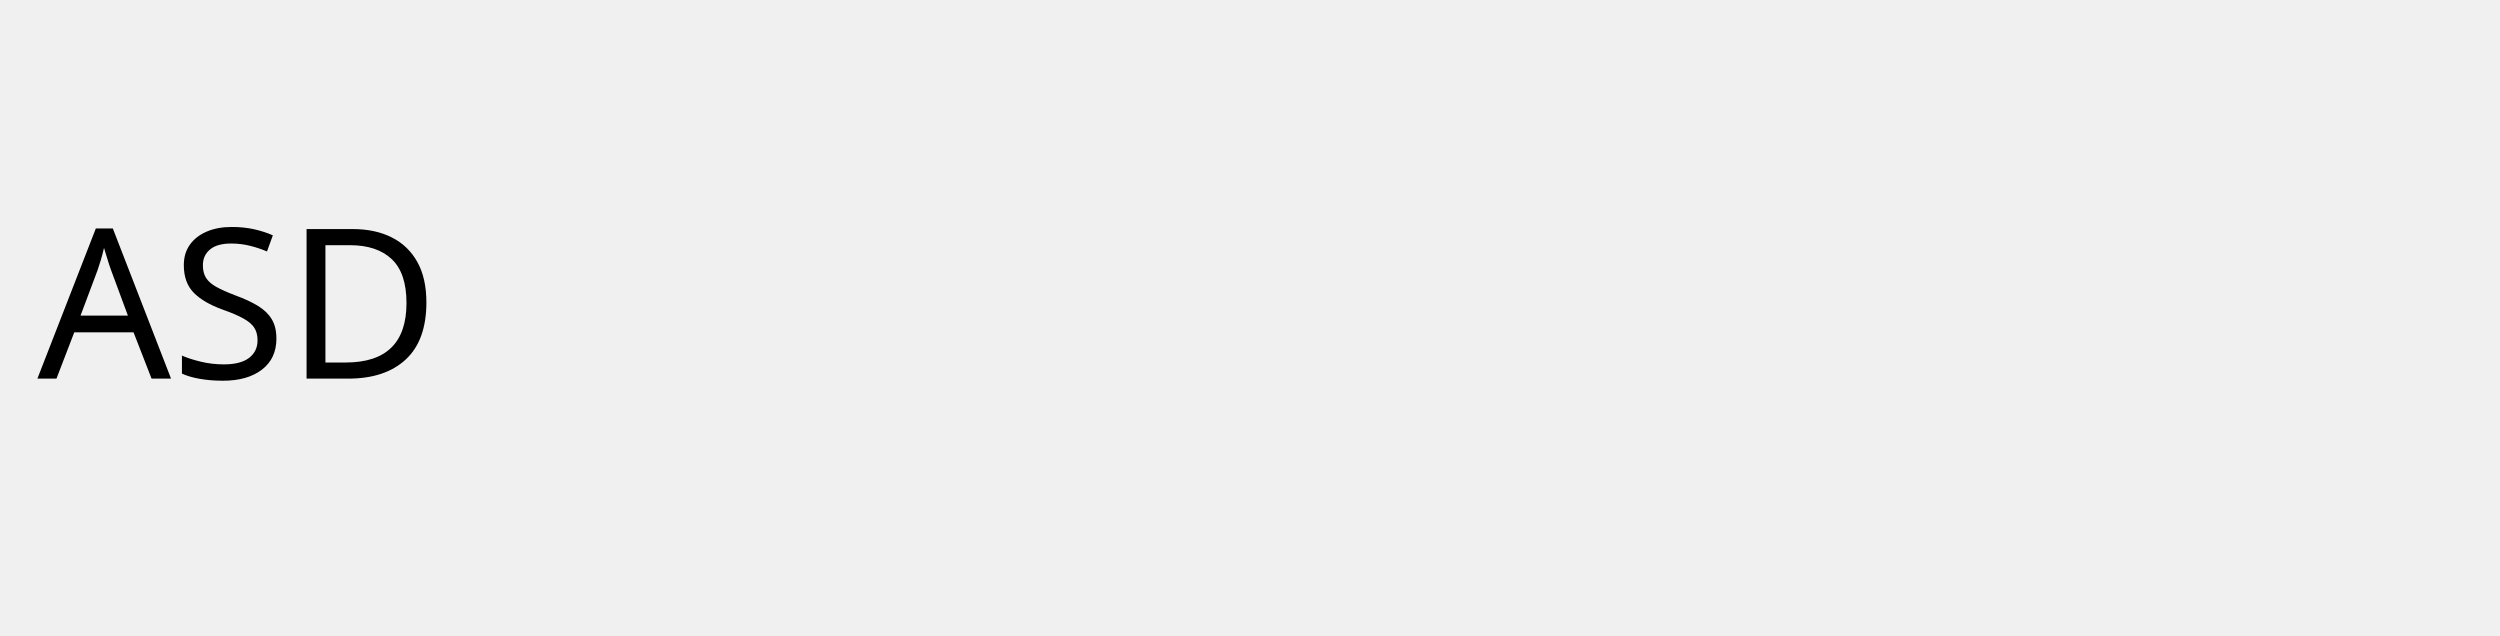
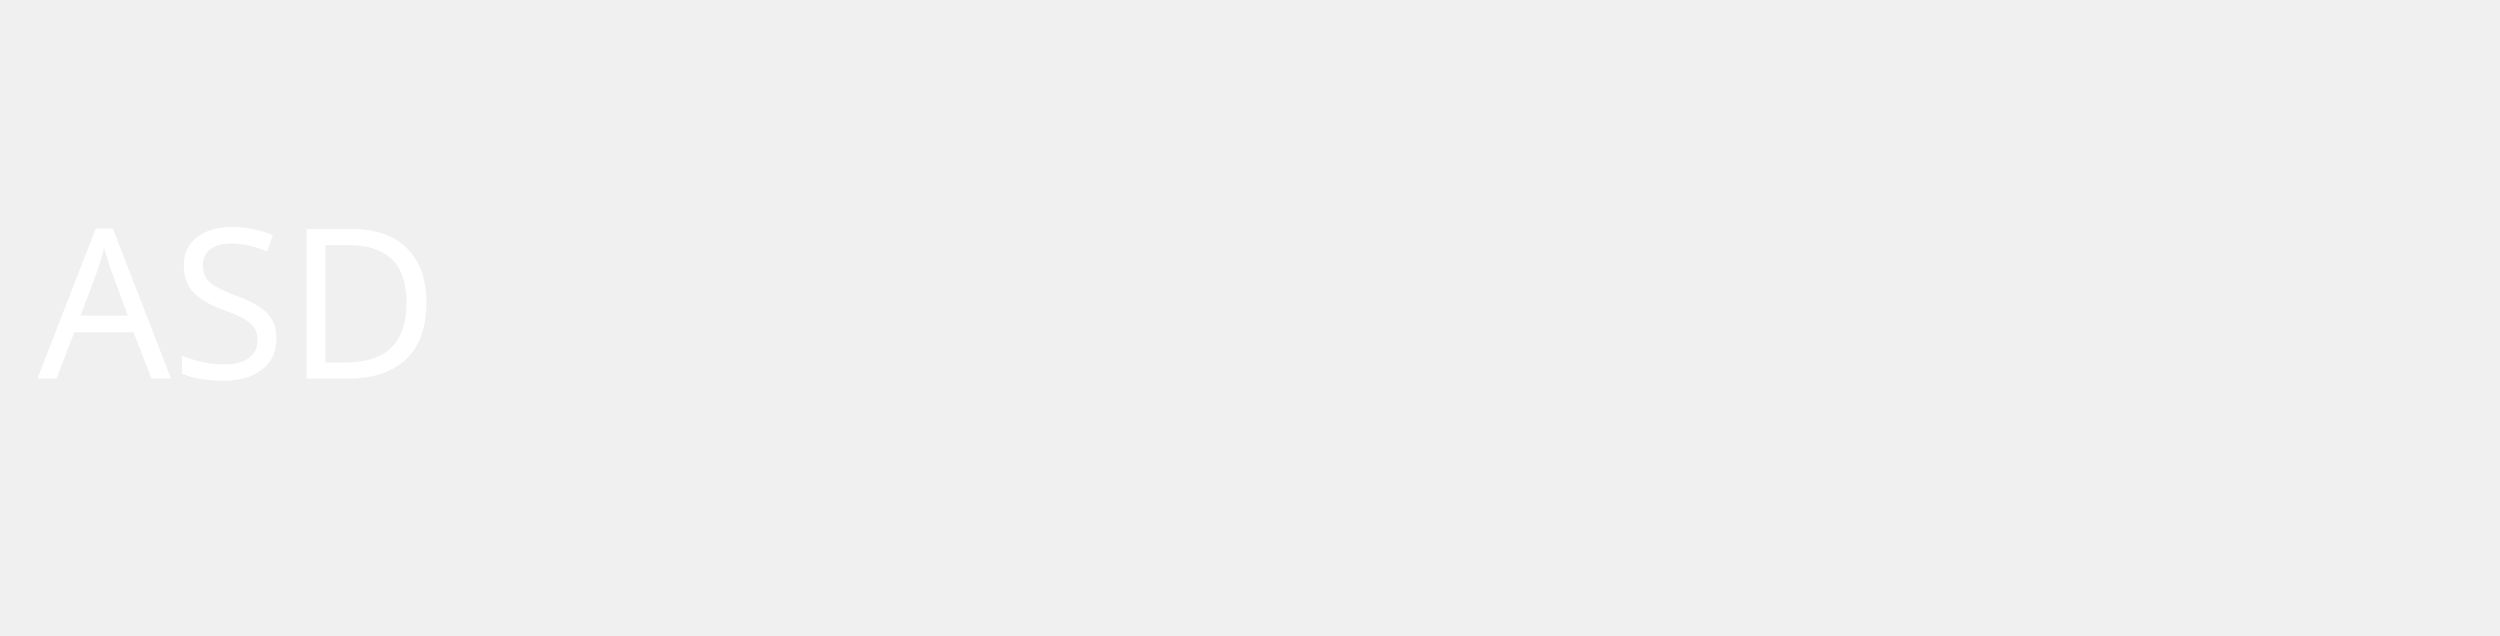
<svg xmlns="http://www.w3.org/2000/svg" version="1.1" id="eOfEMAXxKZv1" text-rendering="geometricPrecision" shape-rendering="geometricPrecision" x="0px" y="0px" viewBox="0 0 4750 1207" style="enable-background:new 0 0 4750 1207;" xml:space="preserve">
  <style type="text/css">
- 	.st0{fill:#000000;}
+ 	.st0{fill:#ffffff;}
	.st1{font-family:'Arial-Black';}
	.st2{font-size:398px;}
</style>
  <text transform="matrix(1 0 0 1 71.0596 719.3887)" class="st0 st1 st2">ASD</text>
</svg>
